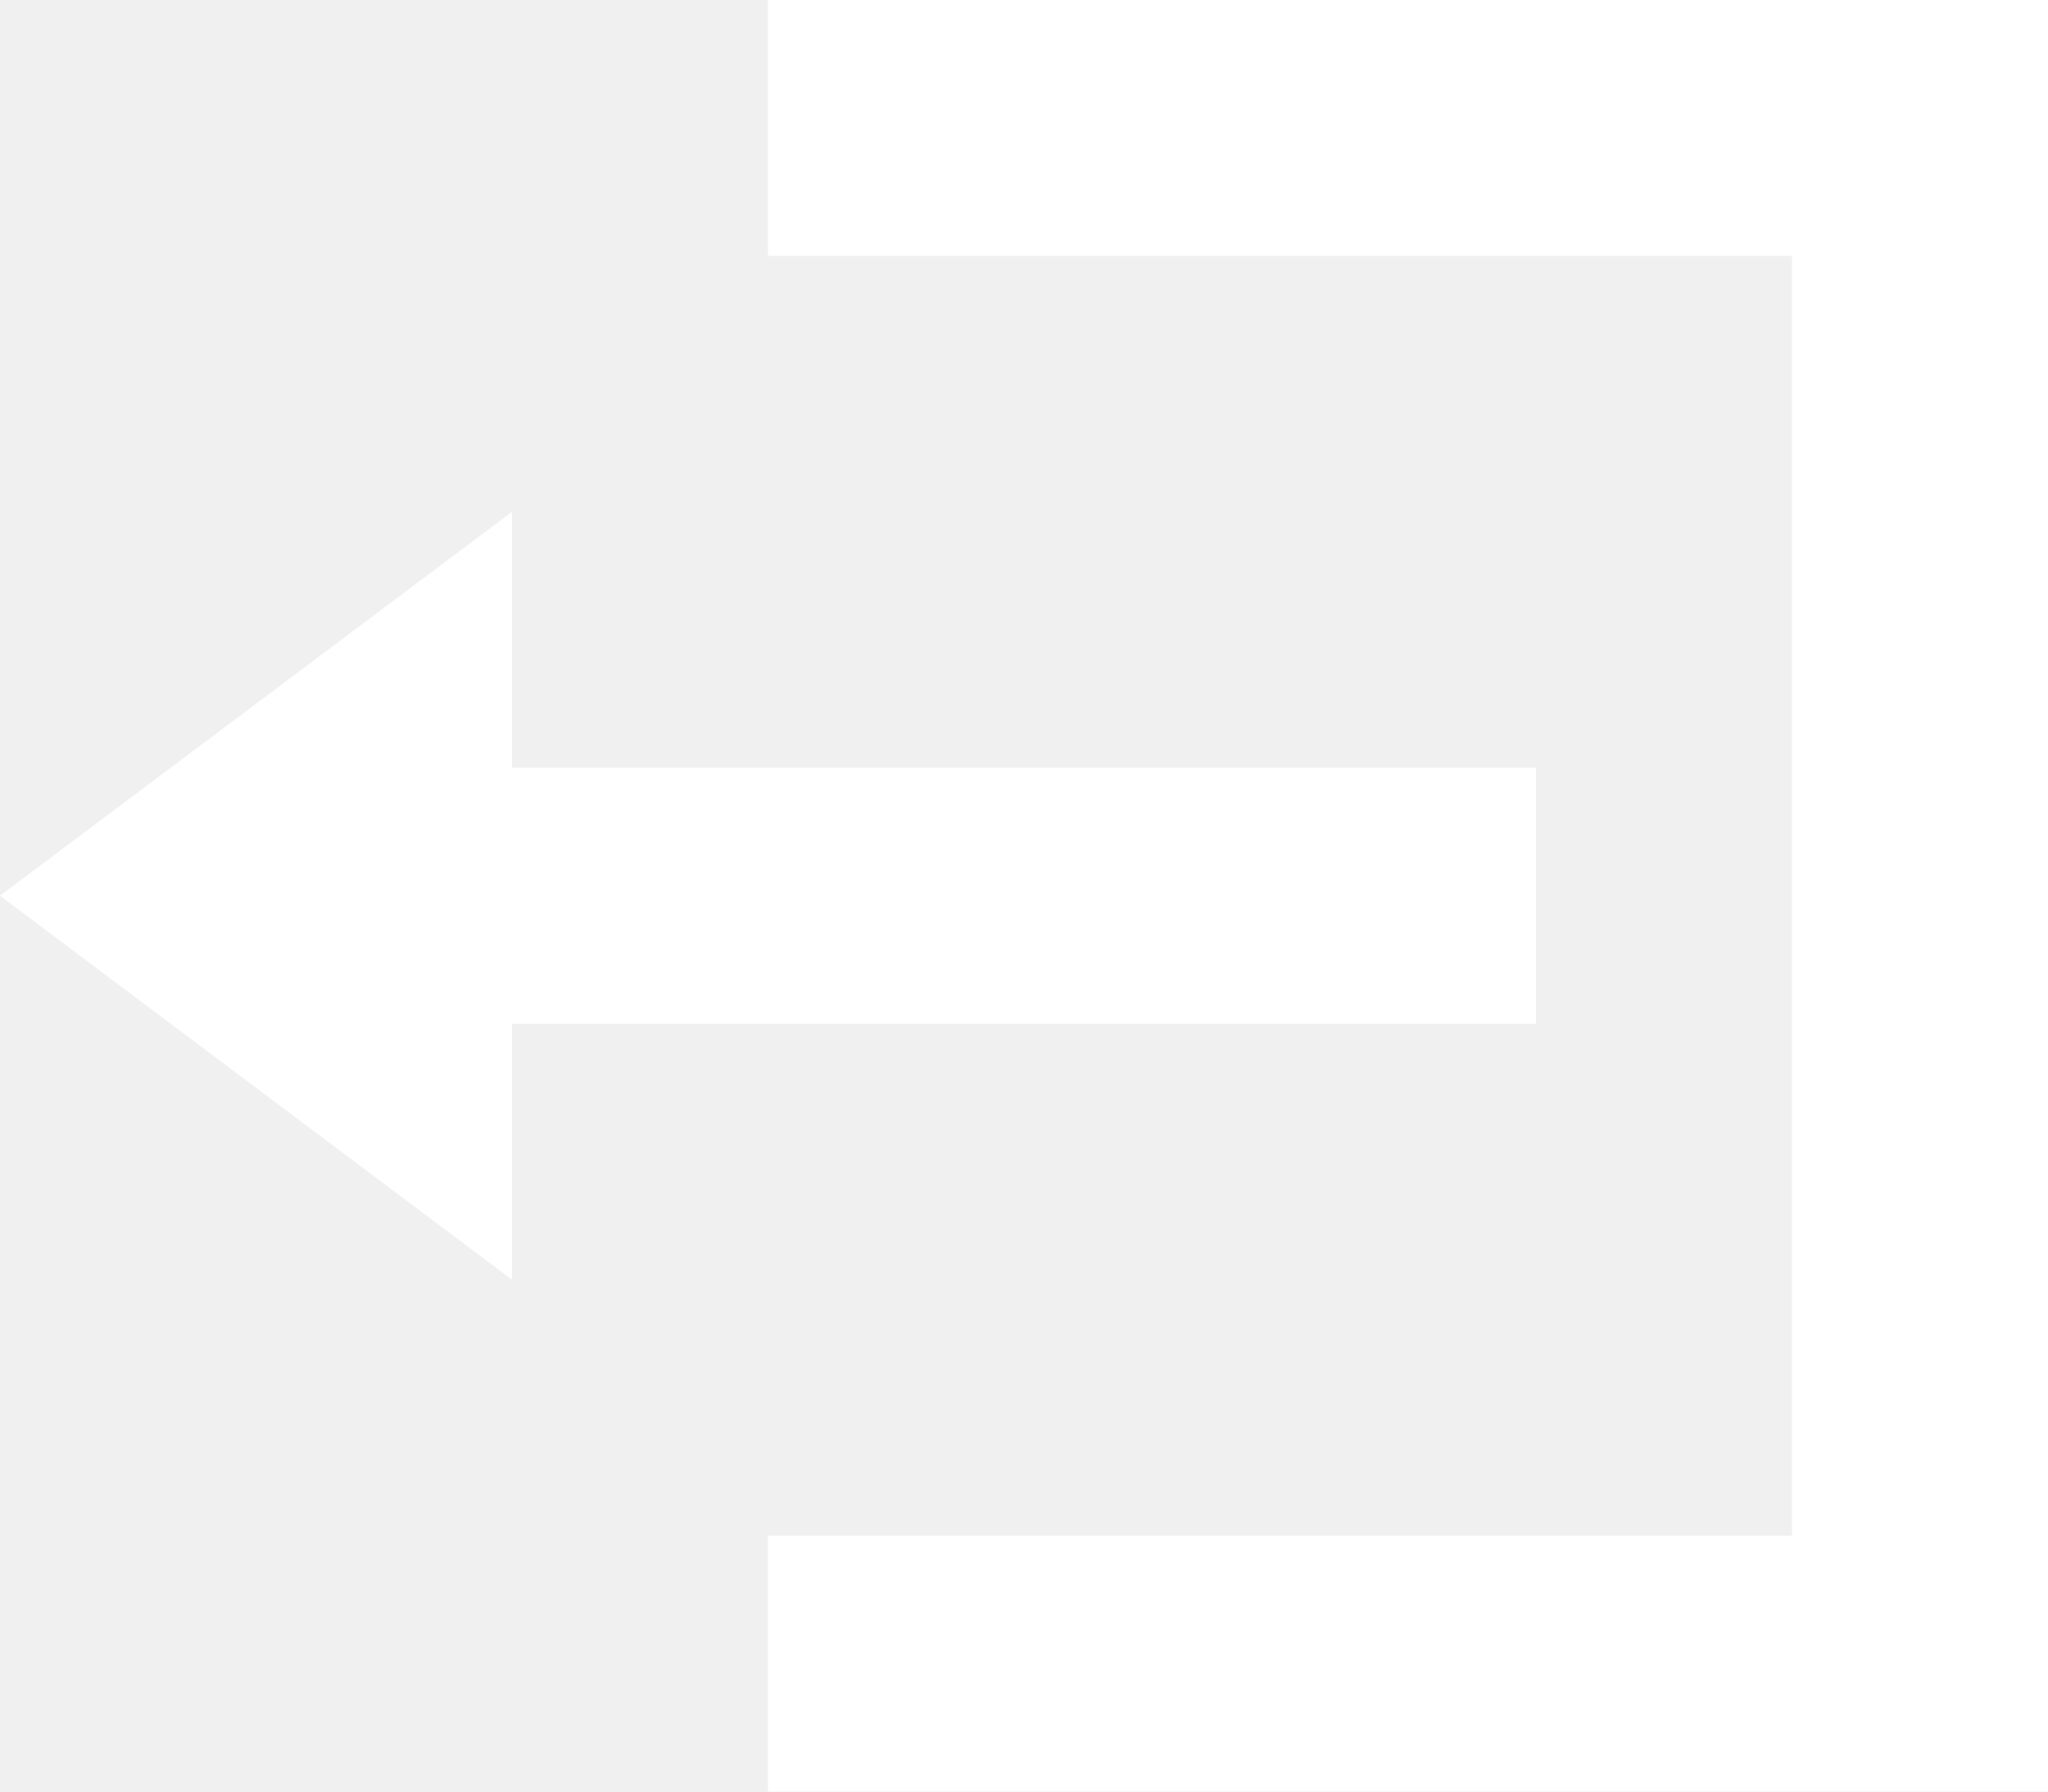
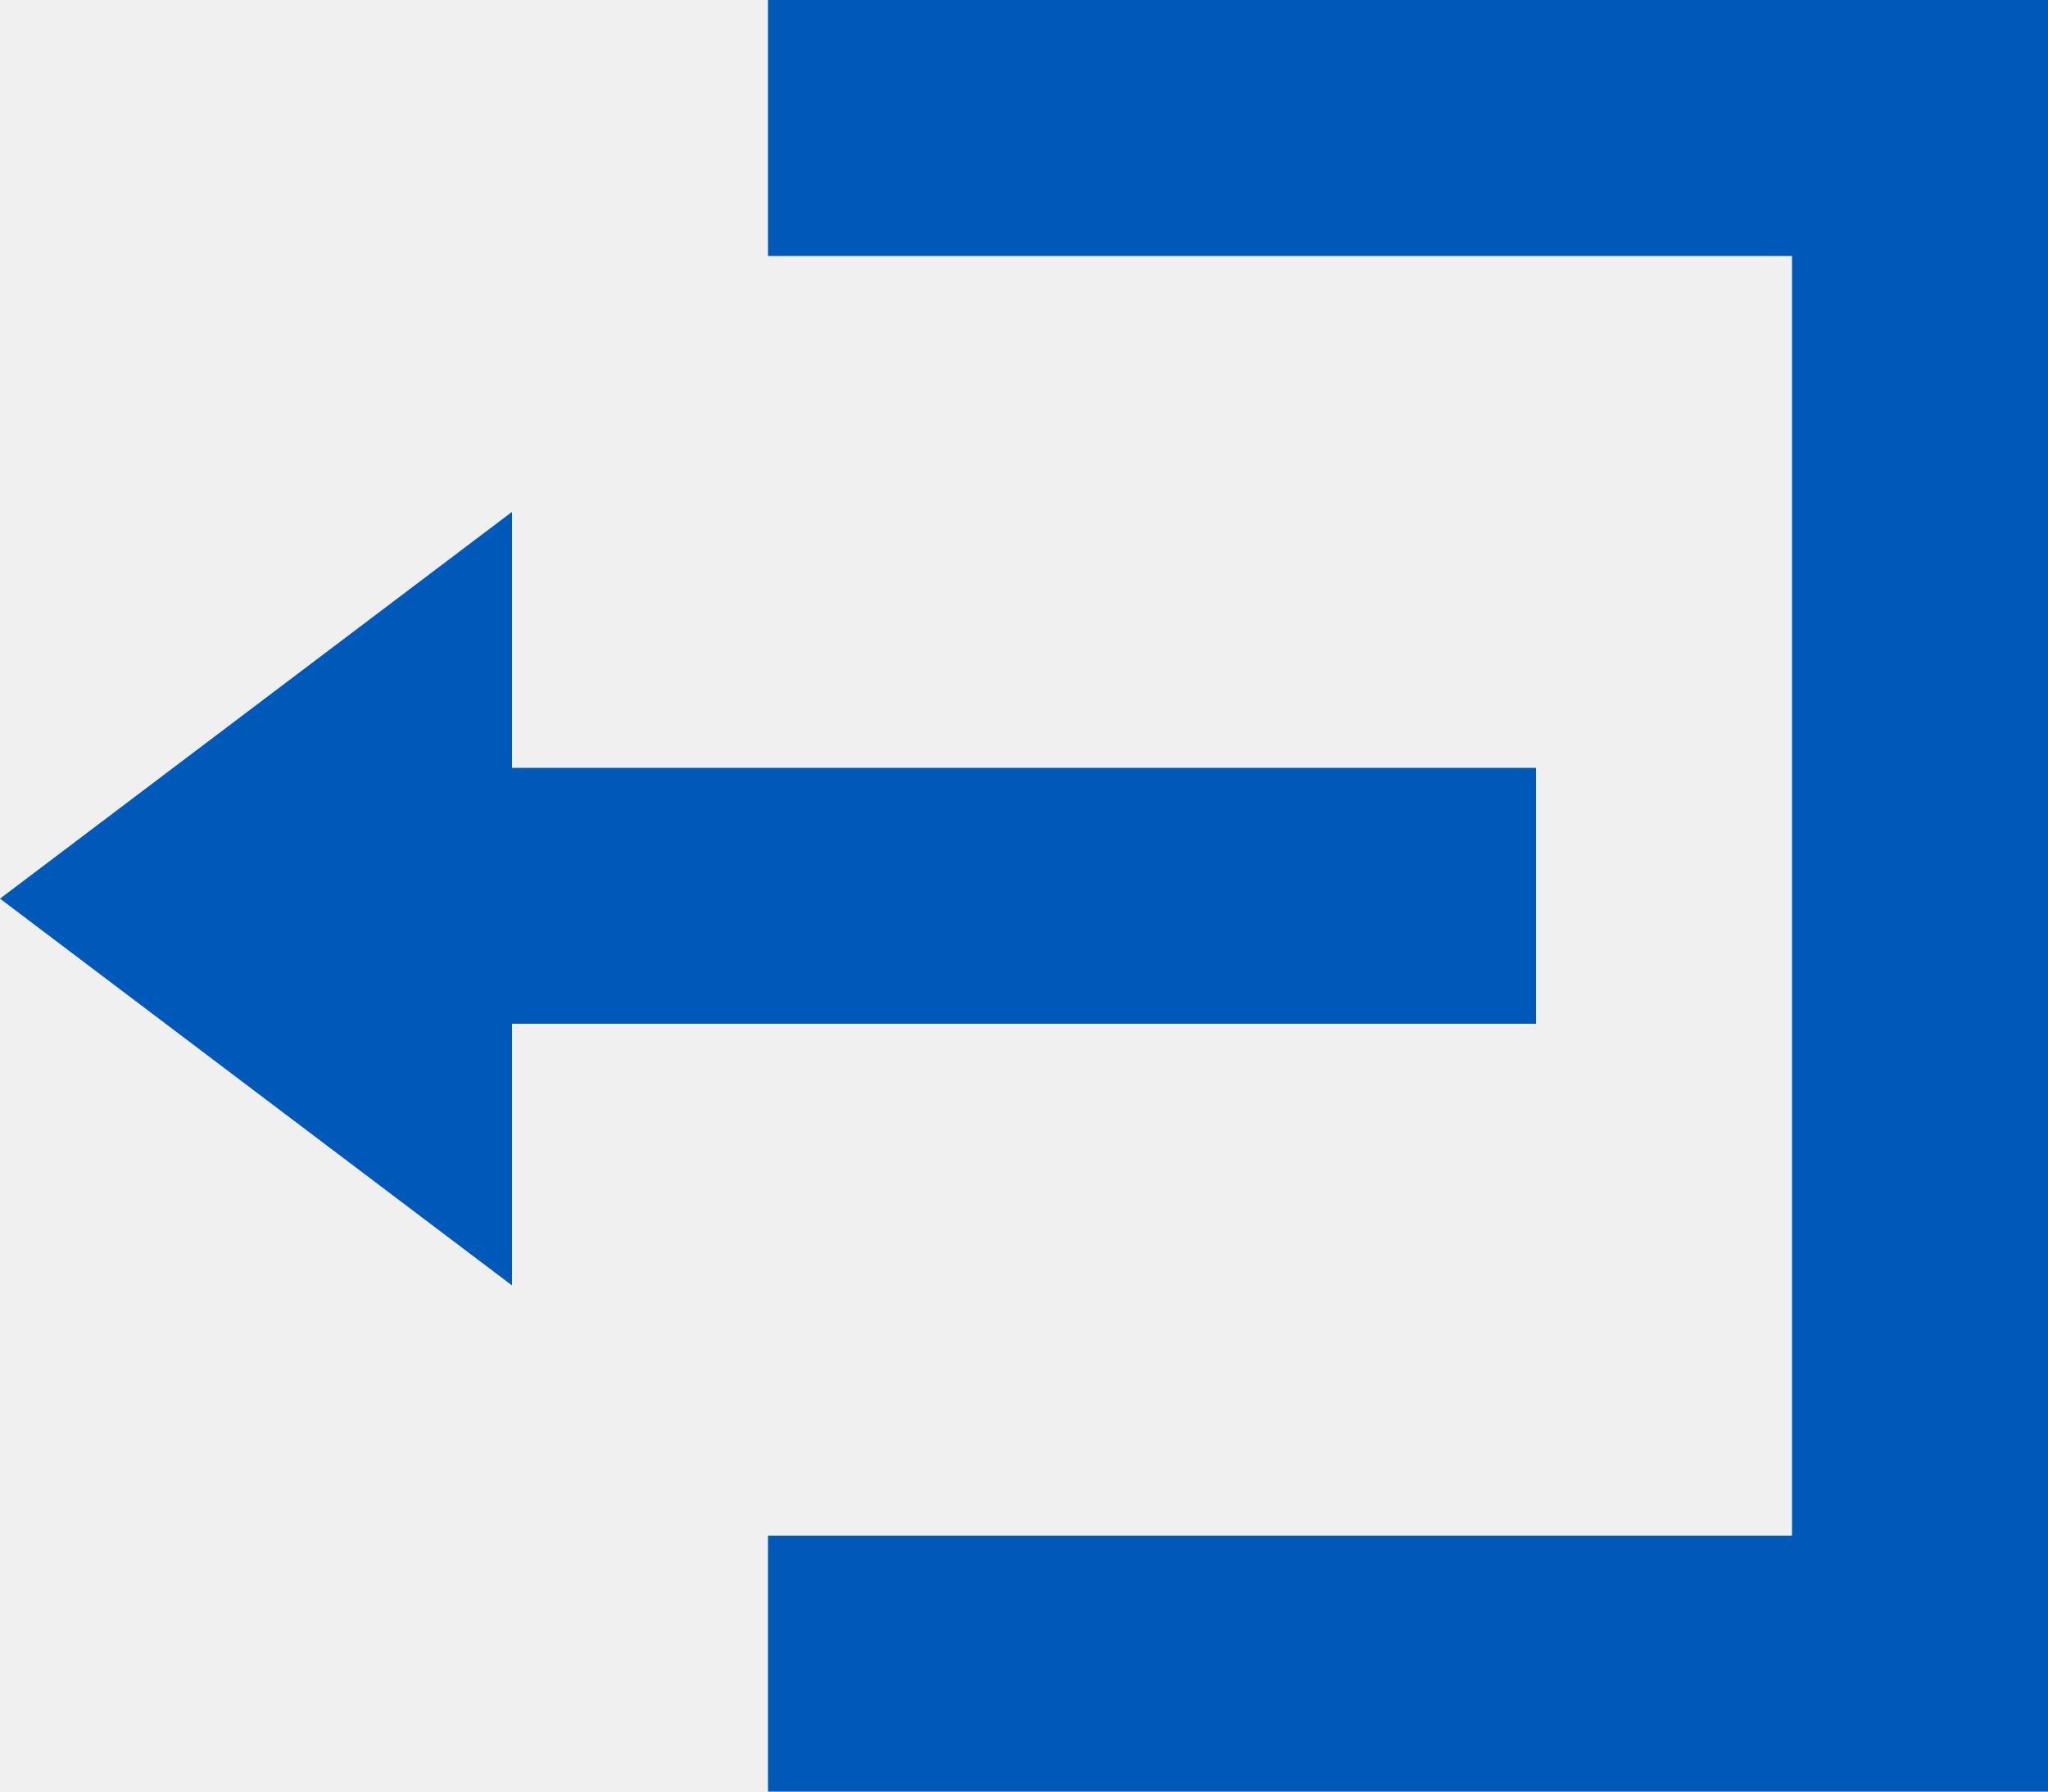
- <svg xmlns="http://www.w3.org/2000/svg" width="36" height="31.5" viewBox="0 0 36 31.5">
-   <path id="Icon_open-account-logout" data-name="Icon open-account-logout" d="M13.5,0V4.5h18V27h-18v4.5H36V0ZM9,9,0,15.75,9,22.5V18H27V13.5H9Z" fill="#fff" />
+ <svg xmlns="http://www.w3.org/2000/svg" version="1.1" id="Calque_1" x="0px" y="0px" viewBox="0 0 36 31.5" style="enable-background:new 0 0 36 31.5;" xml:space="preserve">
+   <style type="text/css">
+ 	.st0{fill:#0058B9;}
+ </style>
+   <path id="Icon_open-account-logout" class="st0" d="M13.5,0v4.5h18V27h-18v4.5H36V0H13.5z M9,9l-9,6.8l9,6.8V18h18v-4.5H9V9z" />
</svg>
